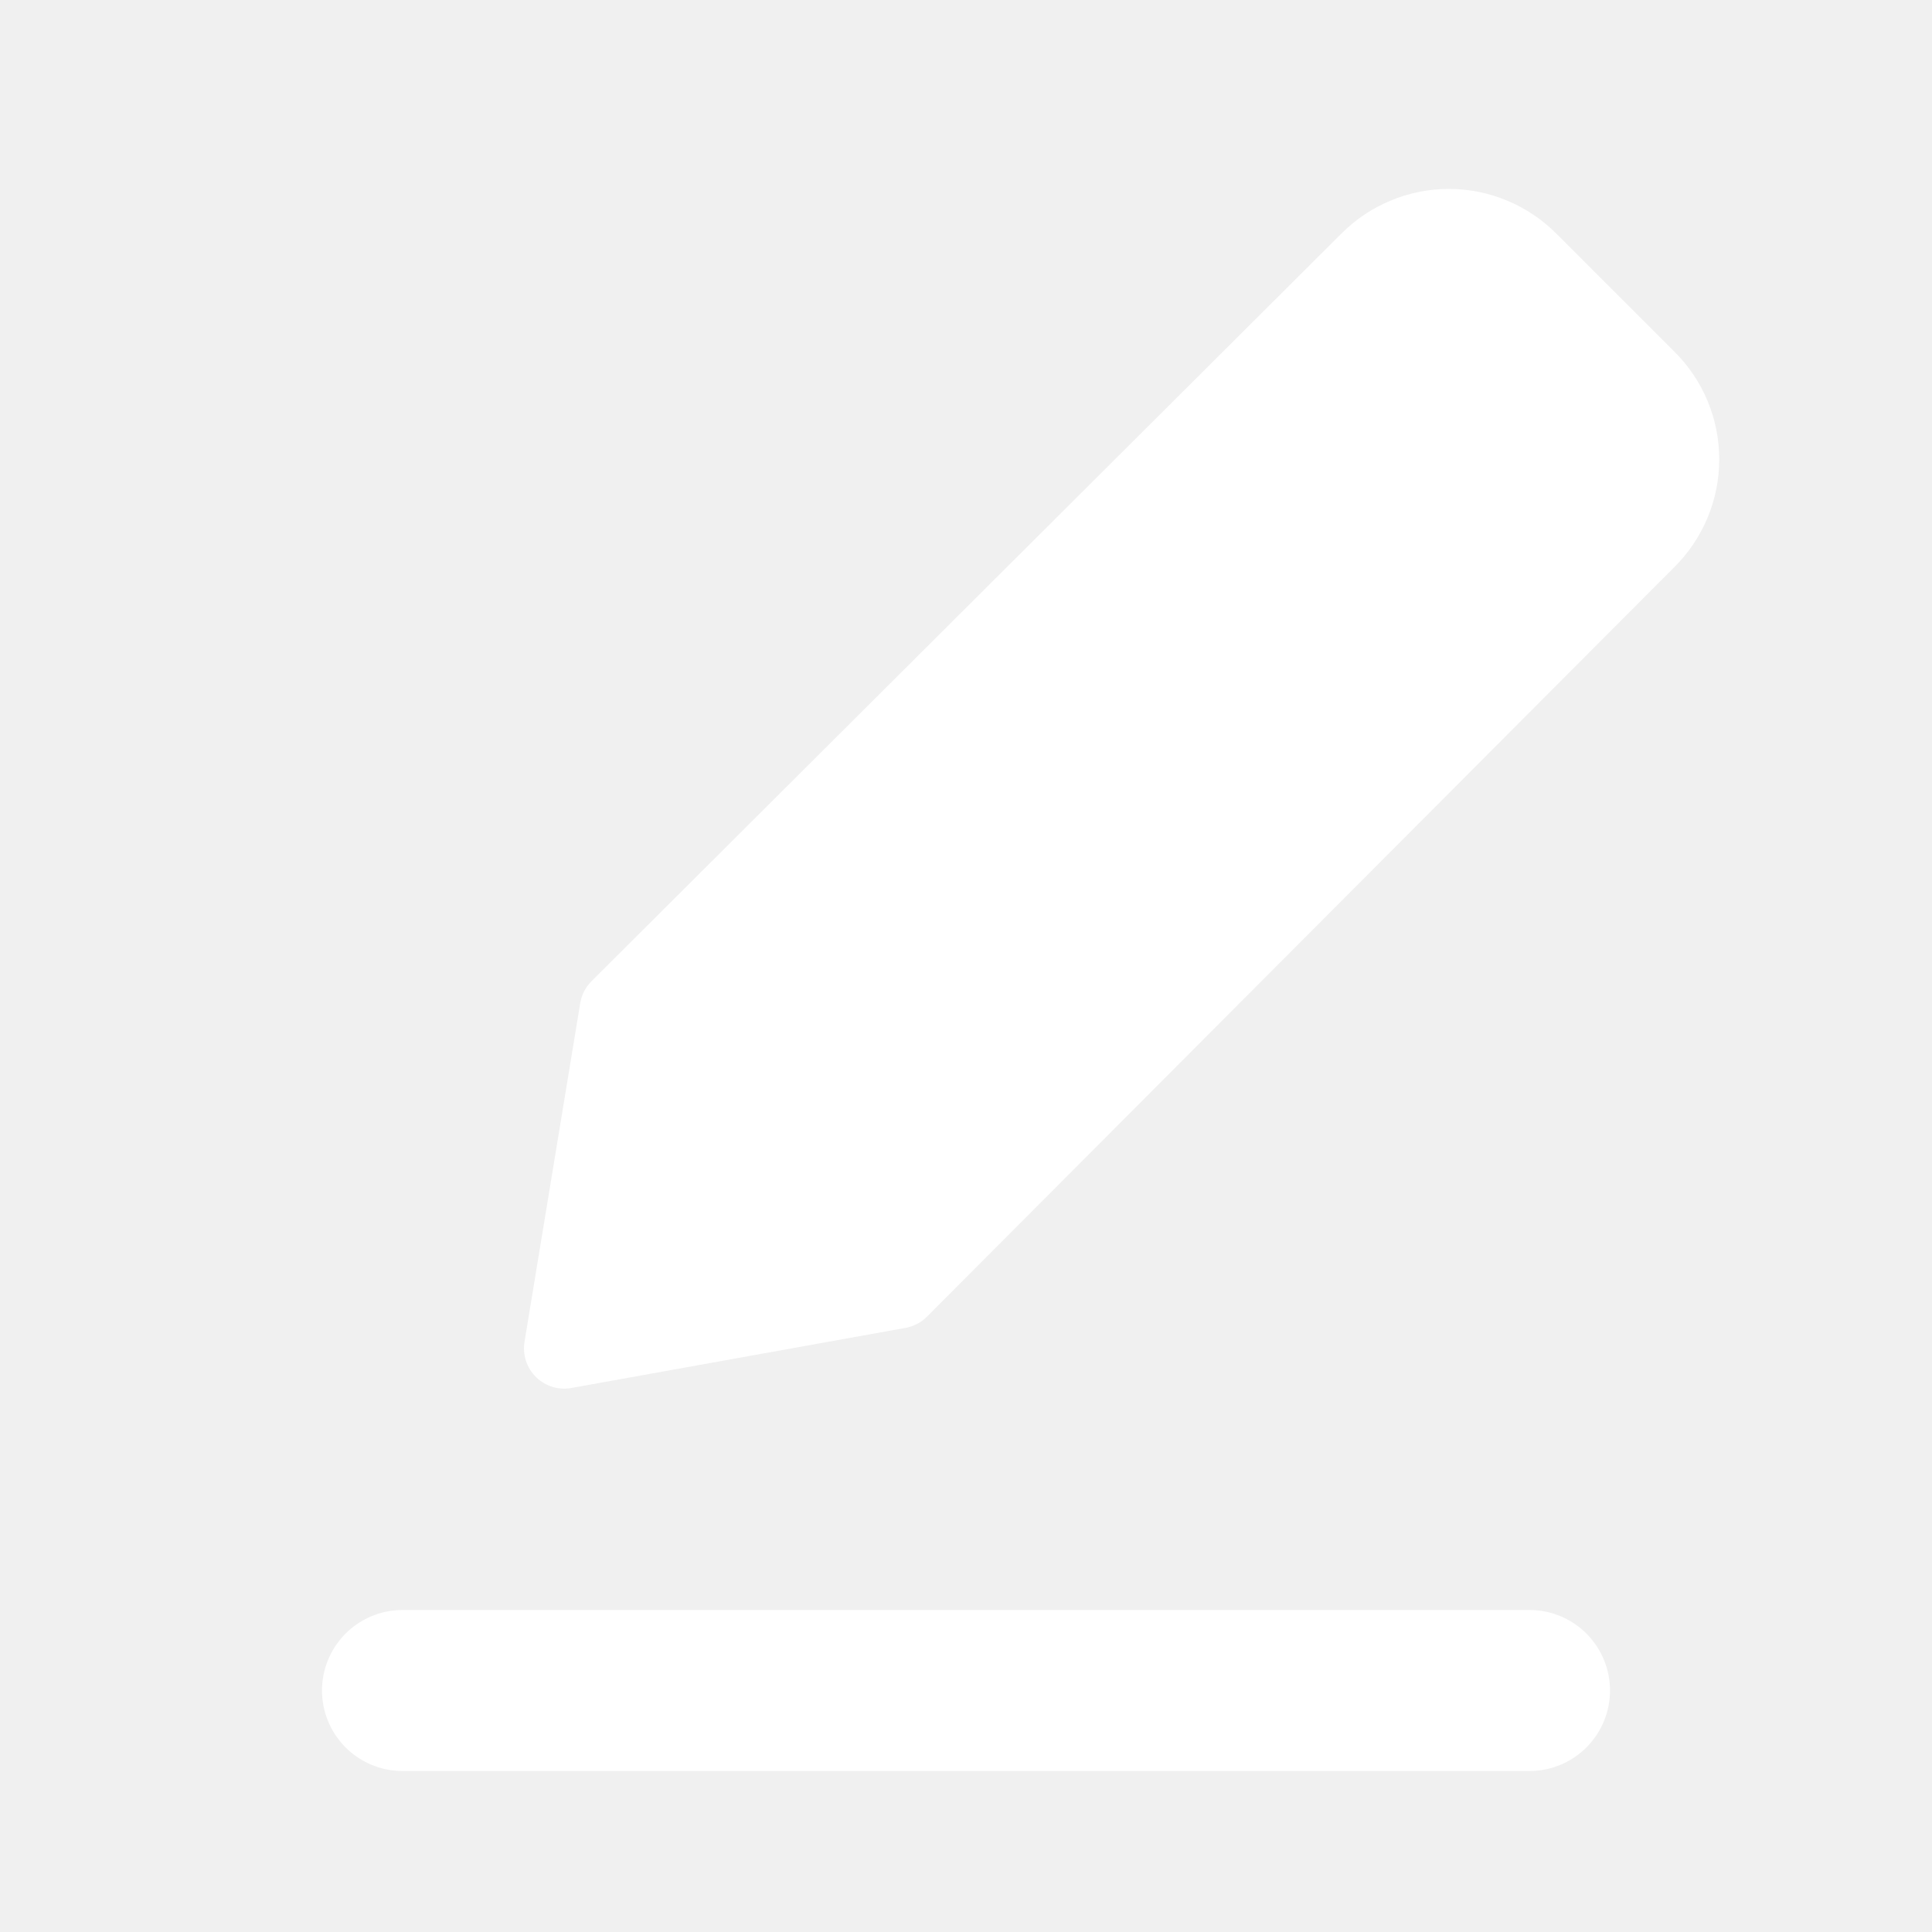
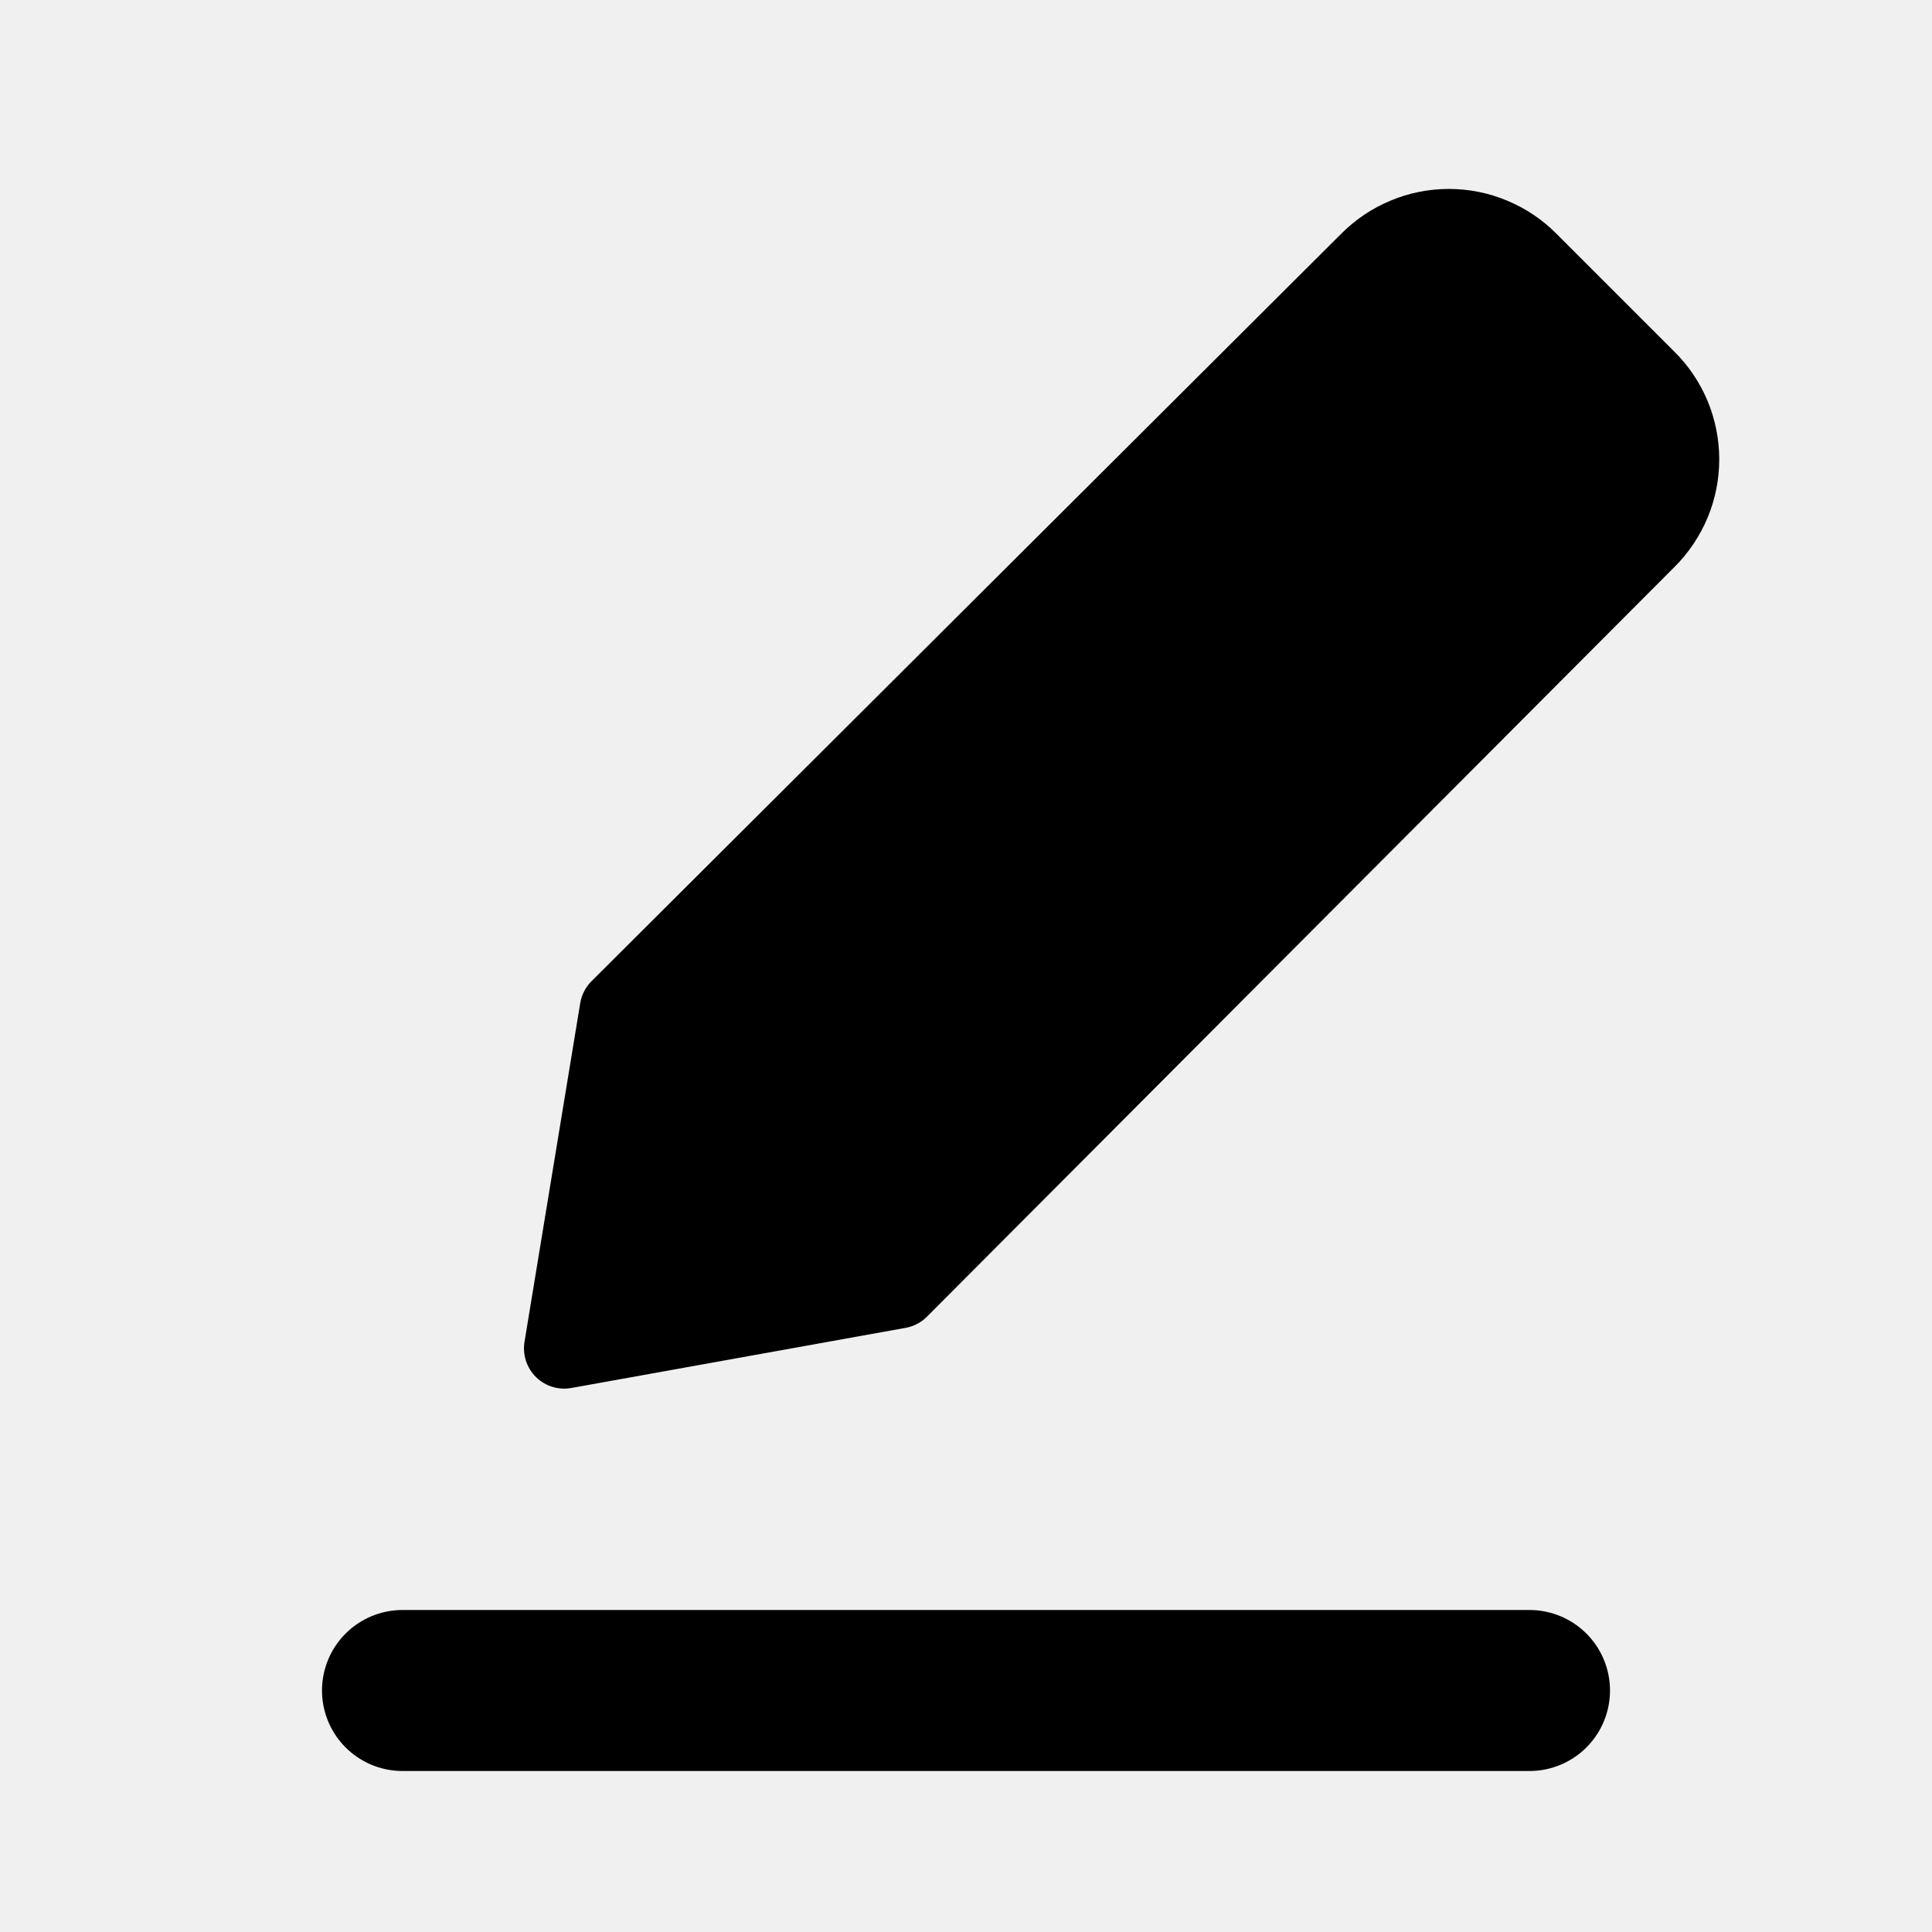
<svg xmlns="http://www.w3.org/2000/svg" width="24" height="24" viewBox="0 0 24 24" fill="none">
-   <path d="M5 21H19" stroke="white" stroke-width="2" stroke-linecap="round" stroke-linejoin="round" />
-   <path d="M11.161 16.003L7.009 16.75L7.701 12.543L17.015 3.257C17.144 3.127 17.297 3.024 17.466 2.954C17.634 2.883 17.815 2.847 17.998 2.847C18.181 2.847 18.362 2.883 18.53 2.954C18.699 3.024 18.852 3.127 18.981 3.257L20.448 4.724C20.578 4.852 20.68 5.005 20.751 5.174C20.821 5.343 20.857 5.524 20.857 5.706C20.857 5.889 20.821 6.07 20.751 6.238C20.68 6.407 20.578 6.56 20.448 6.689L11.161 16.003Z" fill="white" stroke="white" stroke-linecap="round" stroke-linejoin="round" />
+   <path d="M5 21H19" stroke="currentColor" stroke-width="2" stroke-linecap="round" stroke-linejoin="round" />
+   <path d="M11.161 16.003L7.009 16.75L7.701 12.543L17.015 3.257C17.144 3.127 17.297 3.024 17.466 2.954C17.634 2.883 17.815 2.847 17.998 2.847C18.181 2.847 18.362 2.883 18.53 2.954C18.699 3.024 18.852 3.127 18.981 3.257L20.448 4.724C20.578 4.852 20.68 5.005 20.751 5.174C20.821 5.343 20.857 5.524 20.857 5.706C20.857 5.889 20.821 6.07 20.751 6.238C20.68 6.407 20.578 6.56 20.448 6.689L11.161 16.003Z" fill="currentColor" stroke="currentColor" stroke-linecap="round" stroke-linejoin="round" />
</svg>
